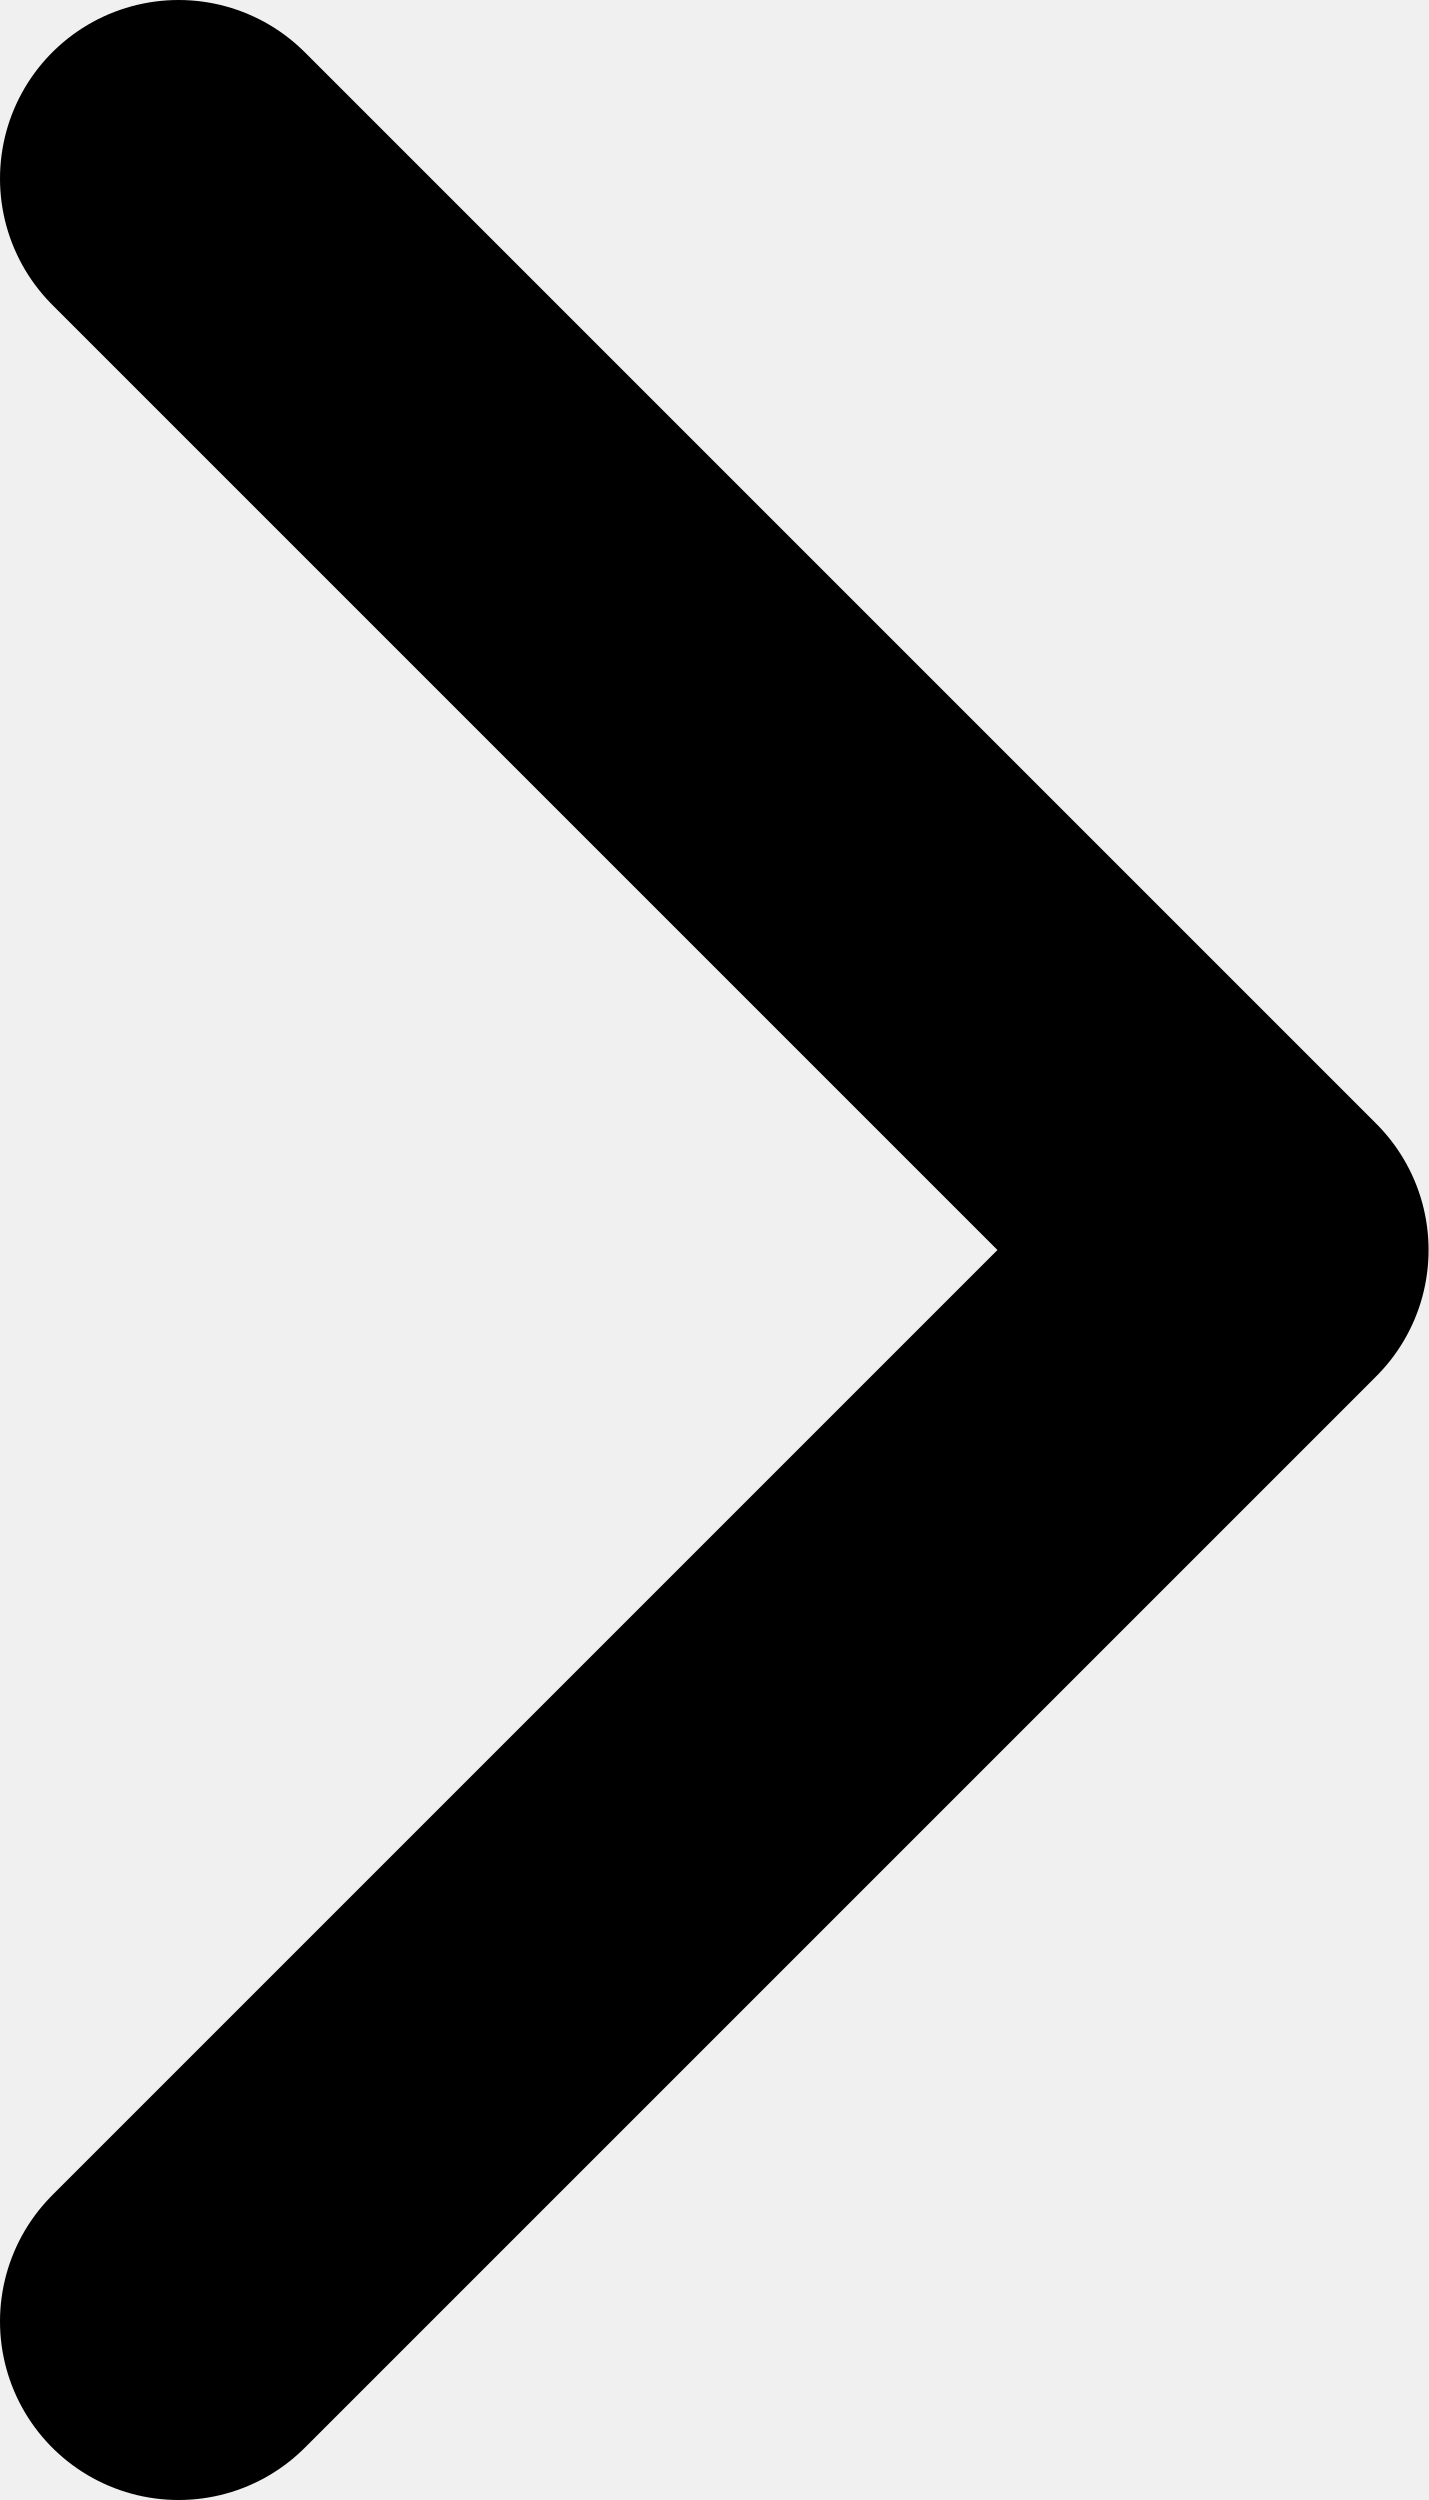
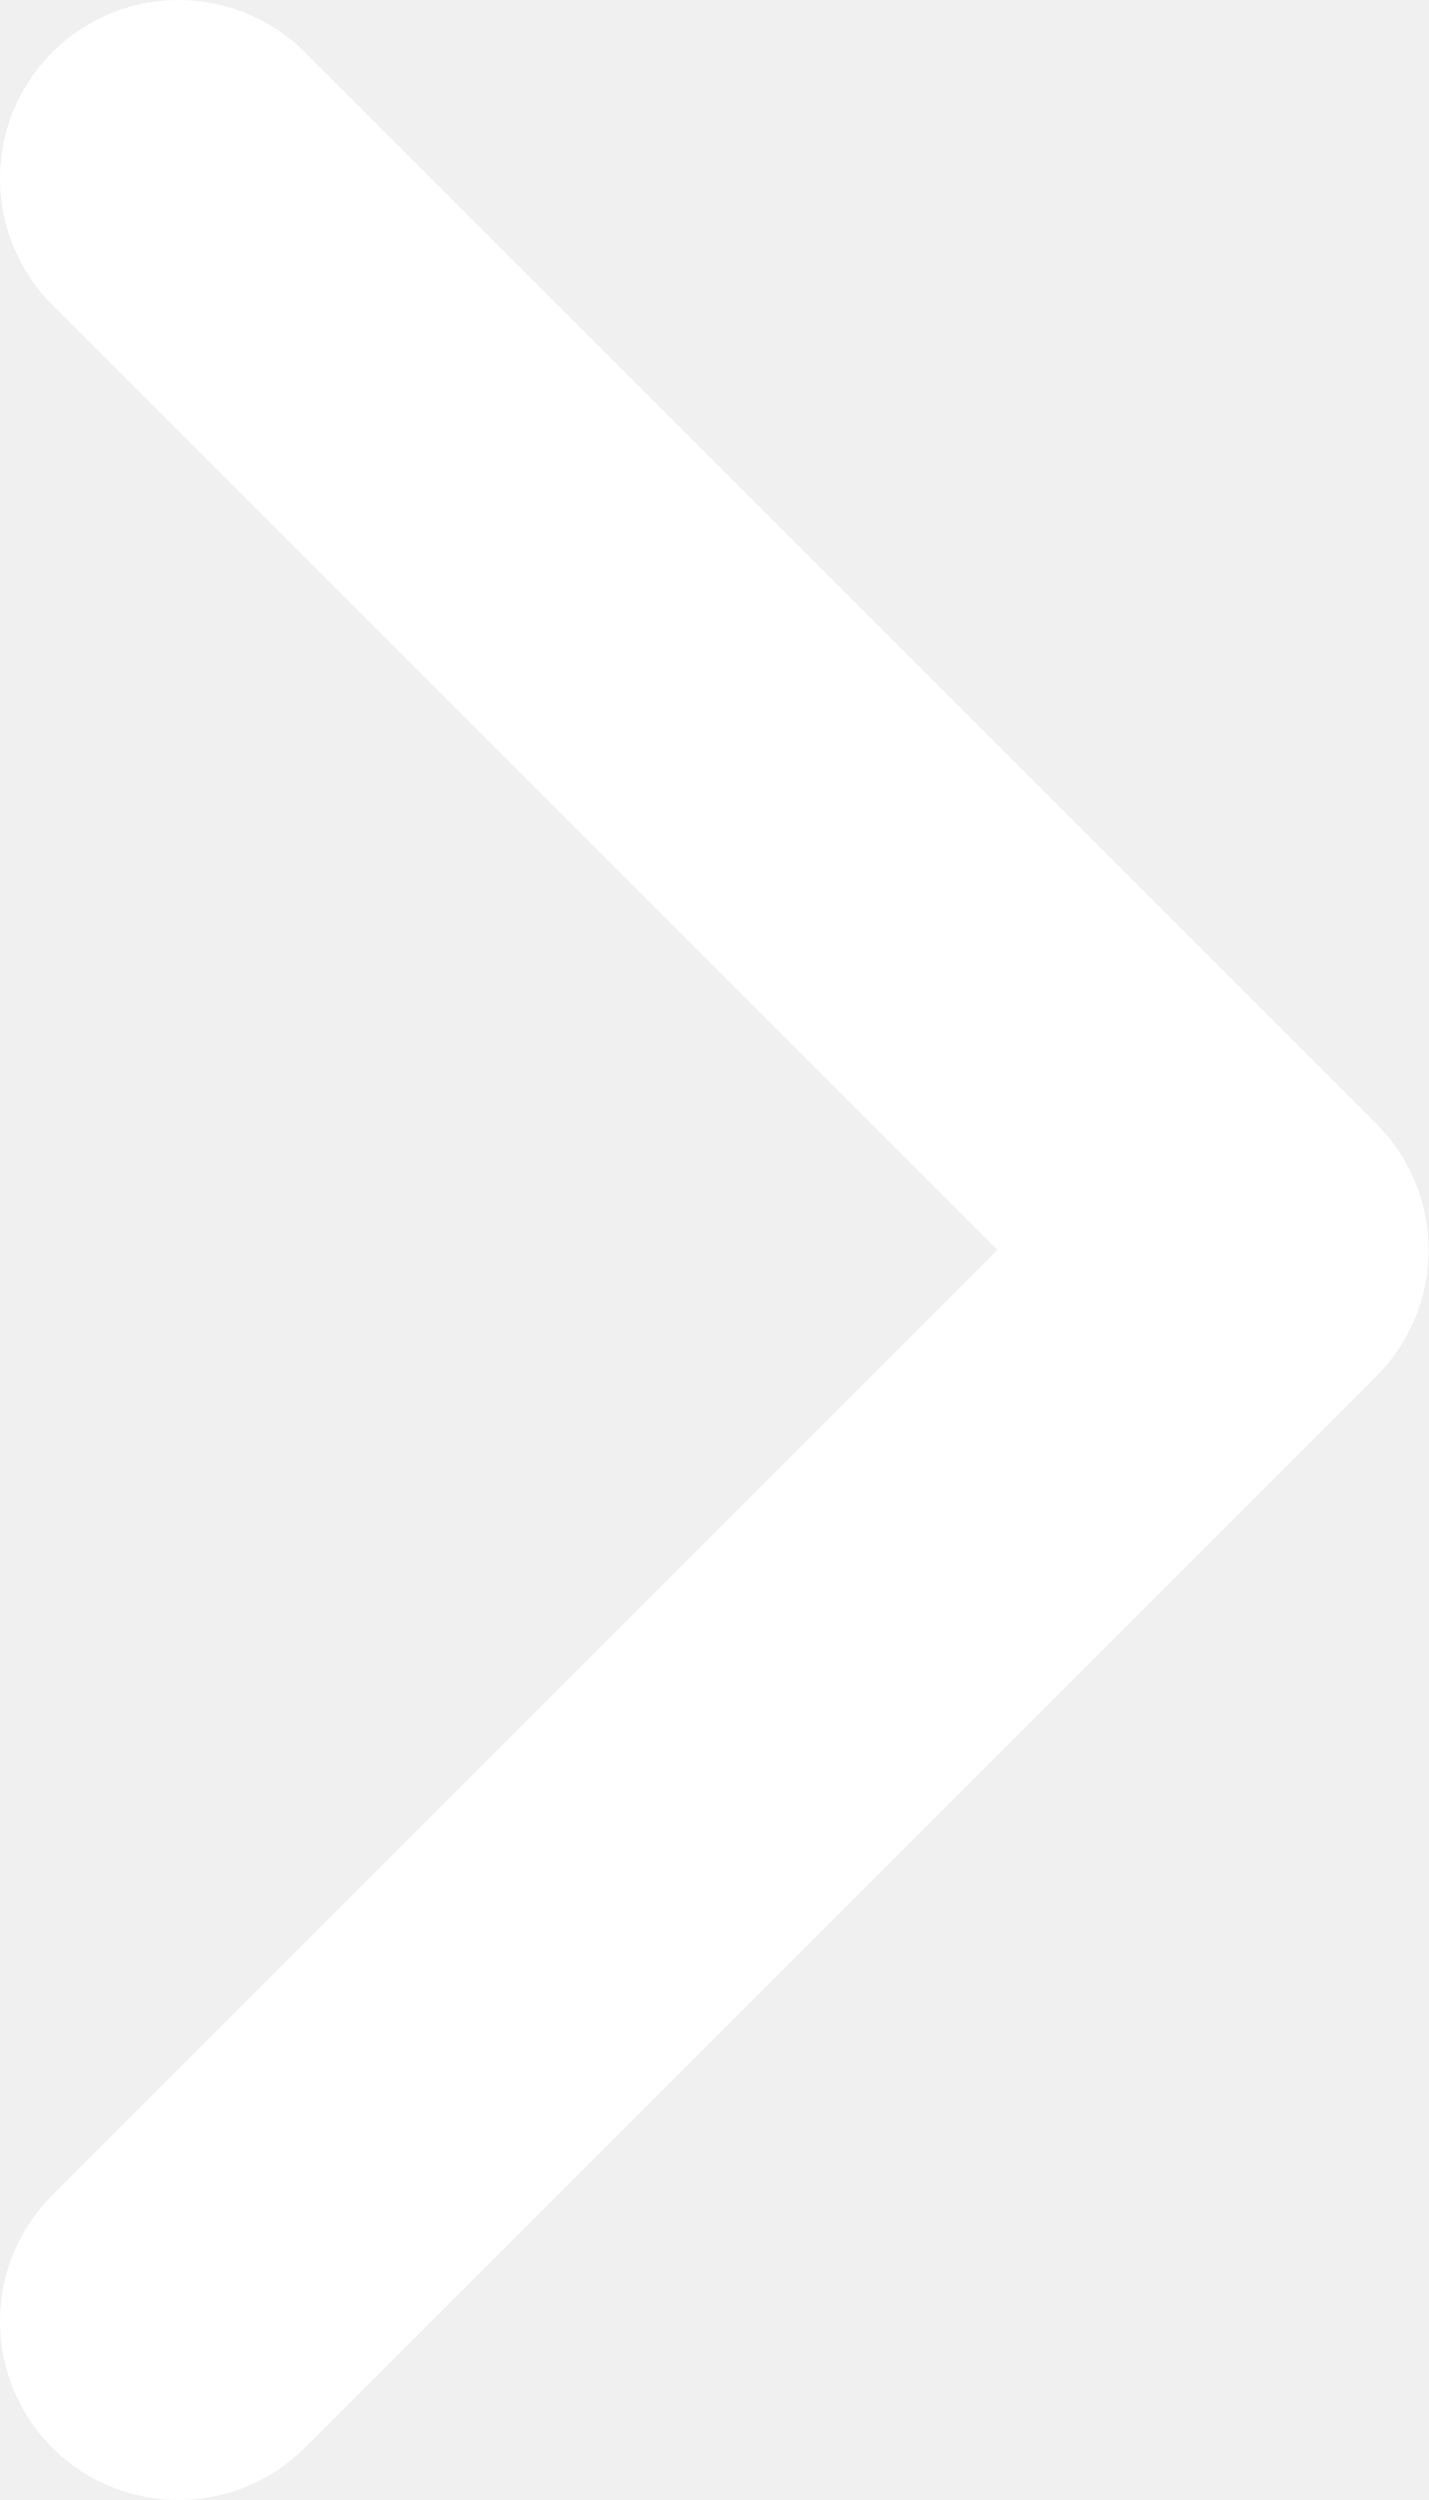
<svg xmlns="http://www.w3.org/2000/svg" width="8" height="14" viewBox="0 0 8 14" fill="none">
-   <path d="M1 13L7 7L1 1" stroke="black" stroke-width="2" stroke-linecap="round" stroke-linejoin="round" />
+   <path d="M1 13L7 7L1 1" stroke="white" stroke-width="2" stroke-linecap="round" stroke-linejoin="round" />
</svg>
